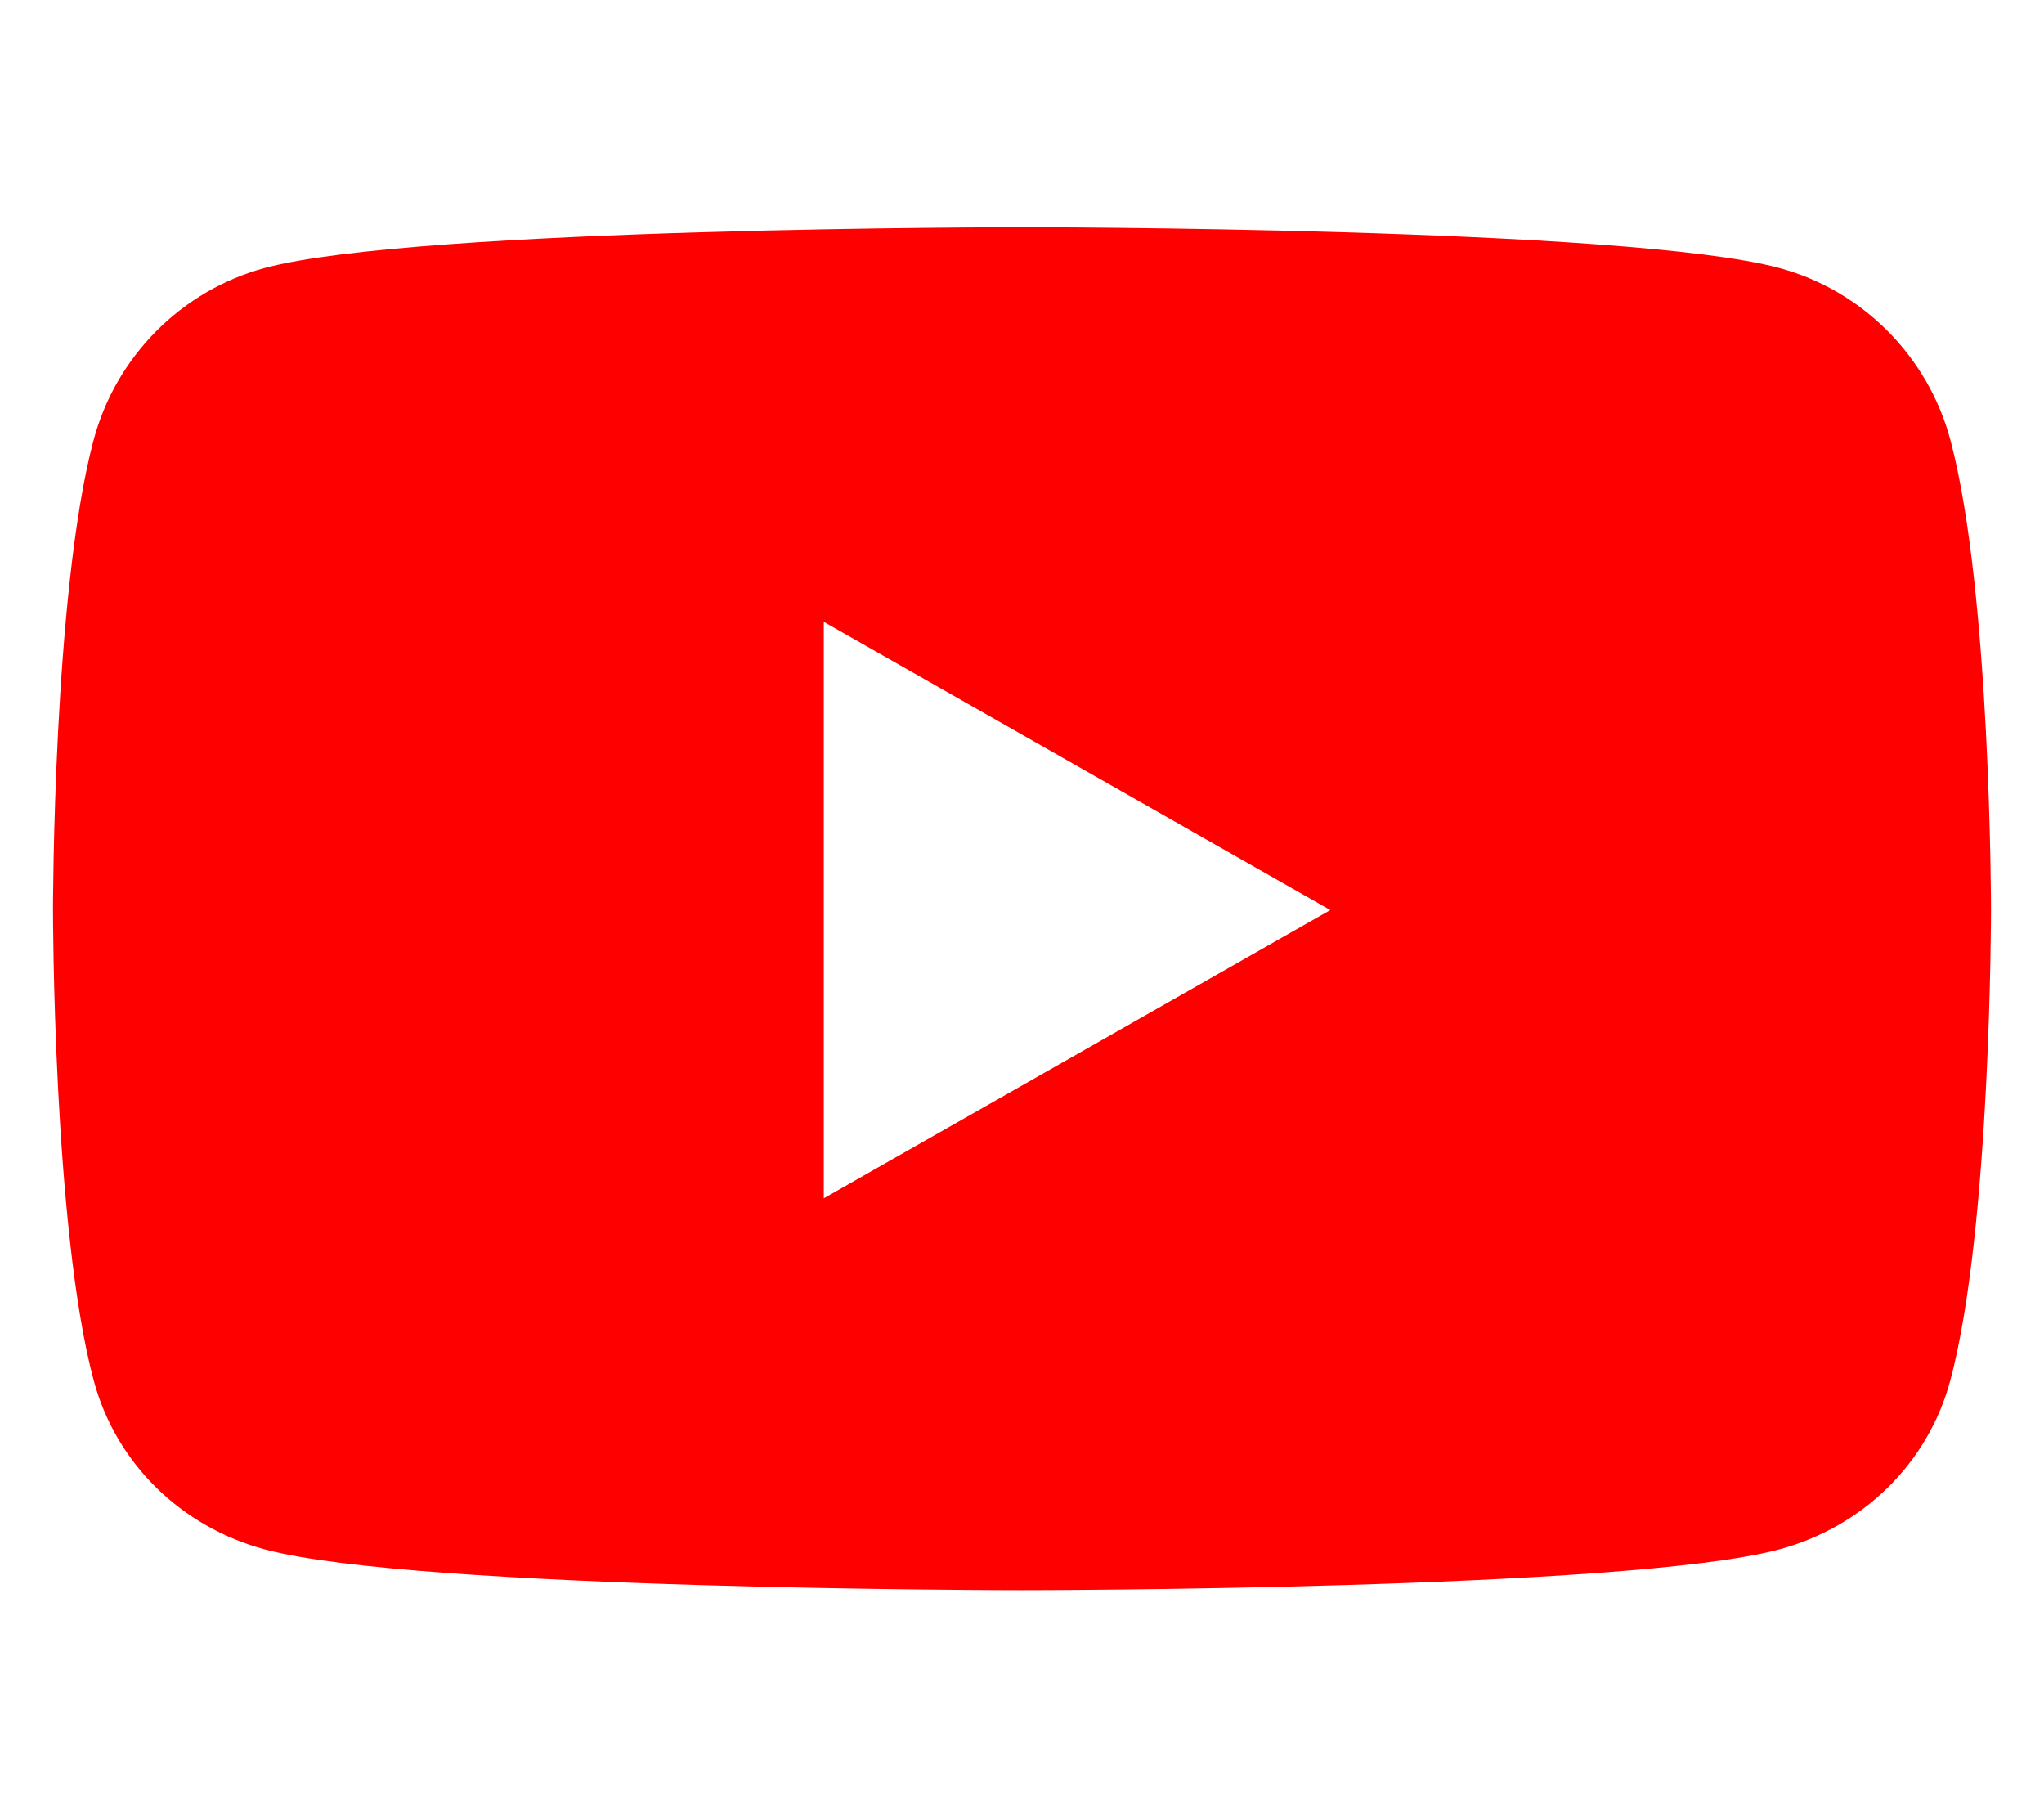
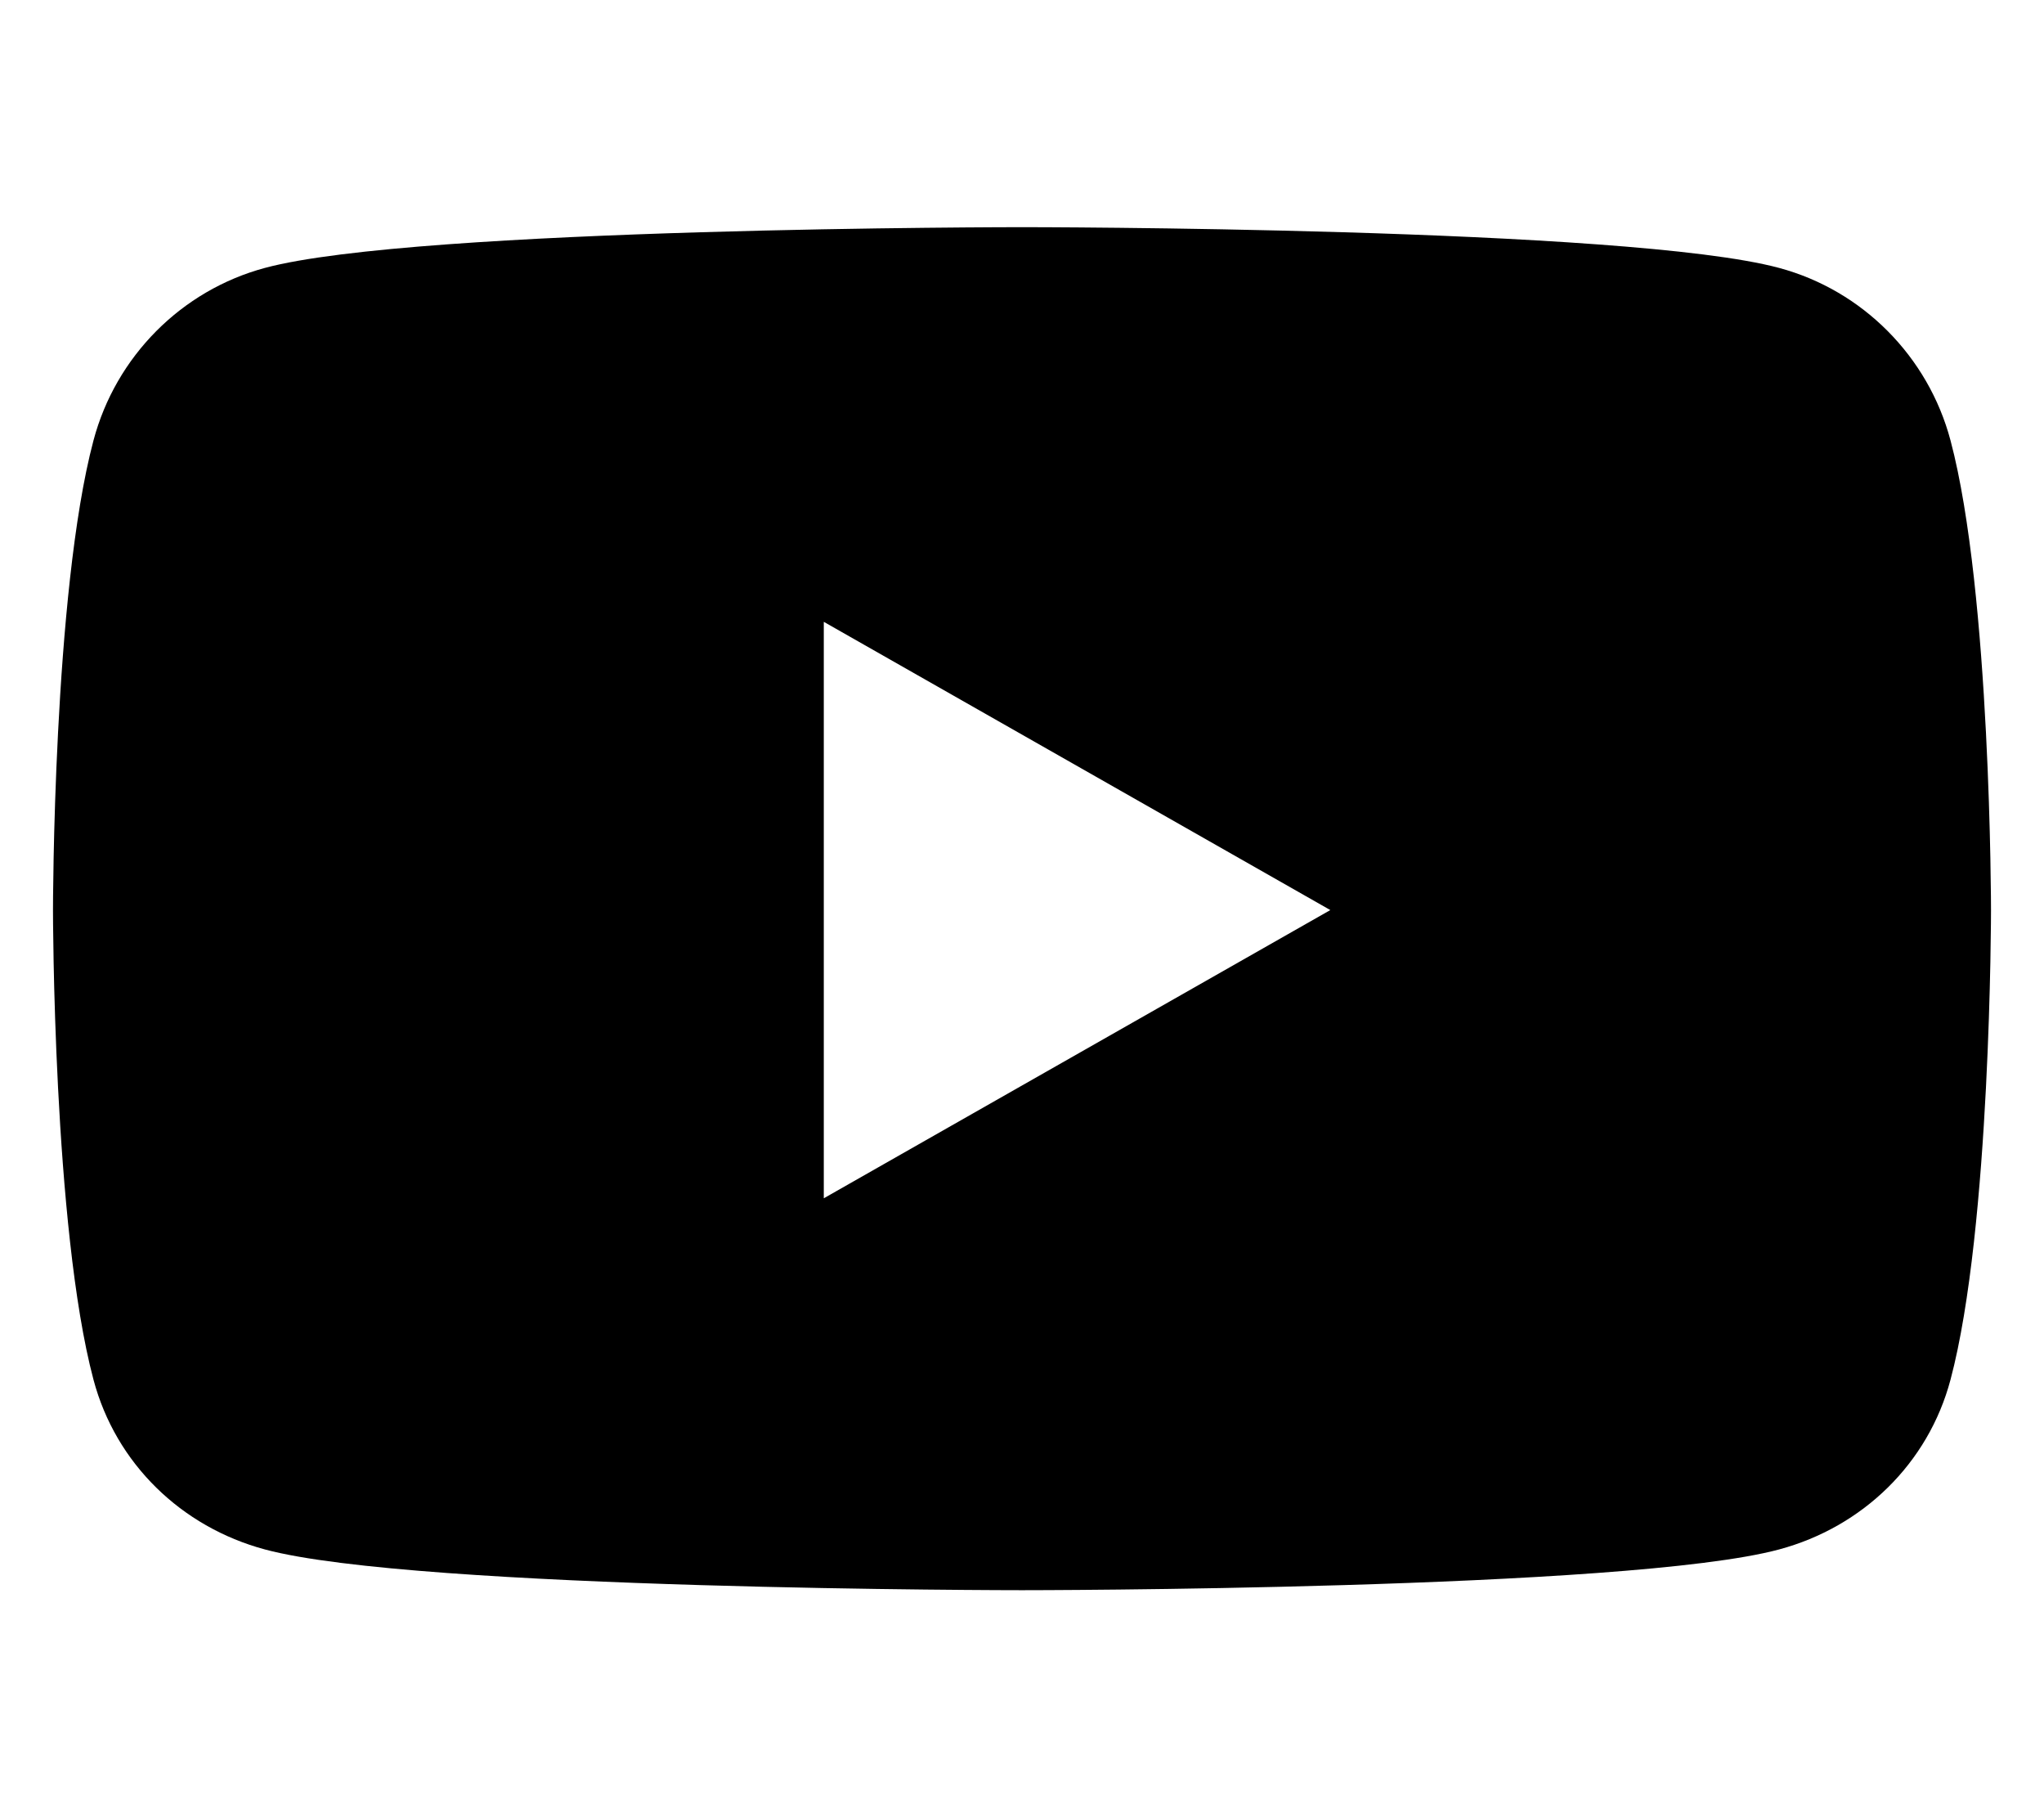
- <svg xmlns="http://www.w3.org/2000/svg" viewBox="0 0 576 512" style="fill: red">
+ <svg xmlns="http://www.w3.org/2000/svg" viewBox="0 0 576 512">
  <path d="M549.655 124.083c-6.281-23.65-24.787-42.276-48.284-48.597C458.781 64 288 64 288 64S117.22 64 74.629 75.486c-23.497 6.322-42.003 24.947-48.284 48.597-11.412 42.867-11.412 132.305-11.412 132.305s0 89.438 11.412 132.305c6.281 23.65 24.787 41.5 48.284 47.821C117.22 448 288 448 288 448s170.78 0 213.371-11.486c23.497-6.321 42.003-24.171 48.284-47.821 11.412-42.867 11.412-132.305 11.412-132.305s0-89.438-11.412-132.305zm-317.51 213.508V175.185l142.739 81.205-142.739 81.201z" />
</svg>
